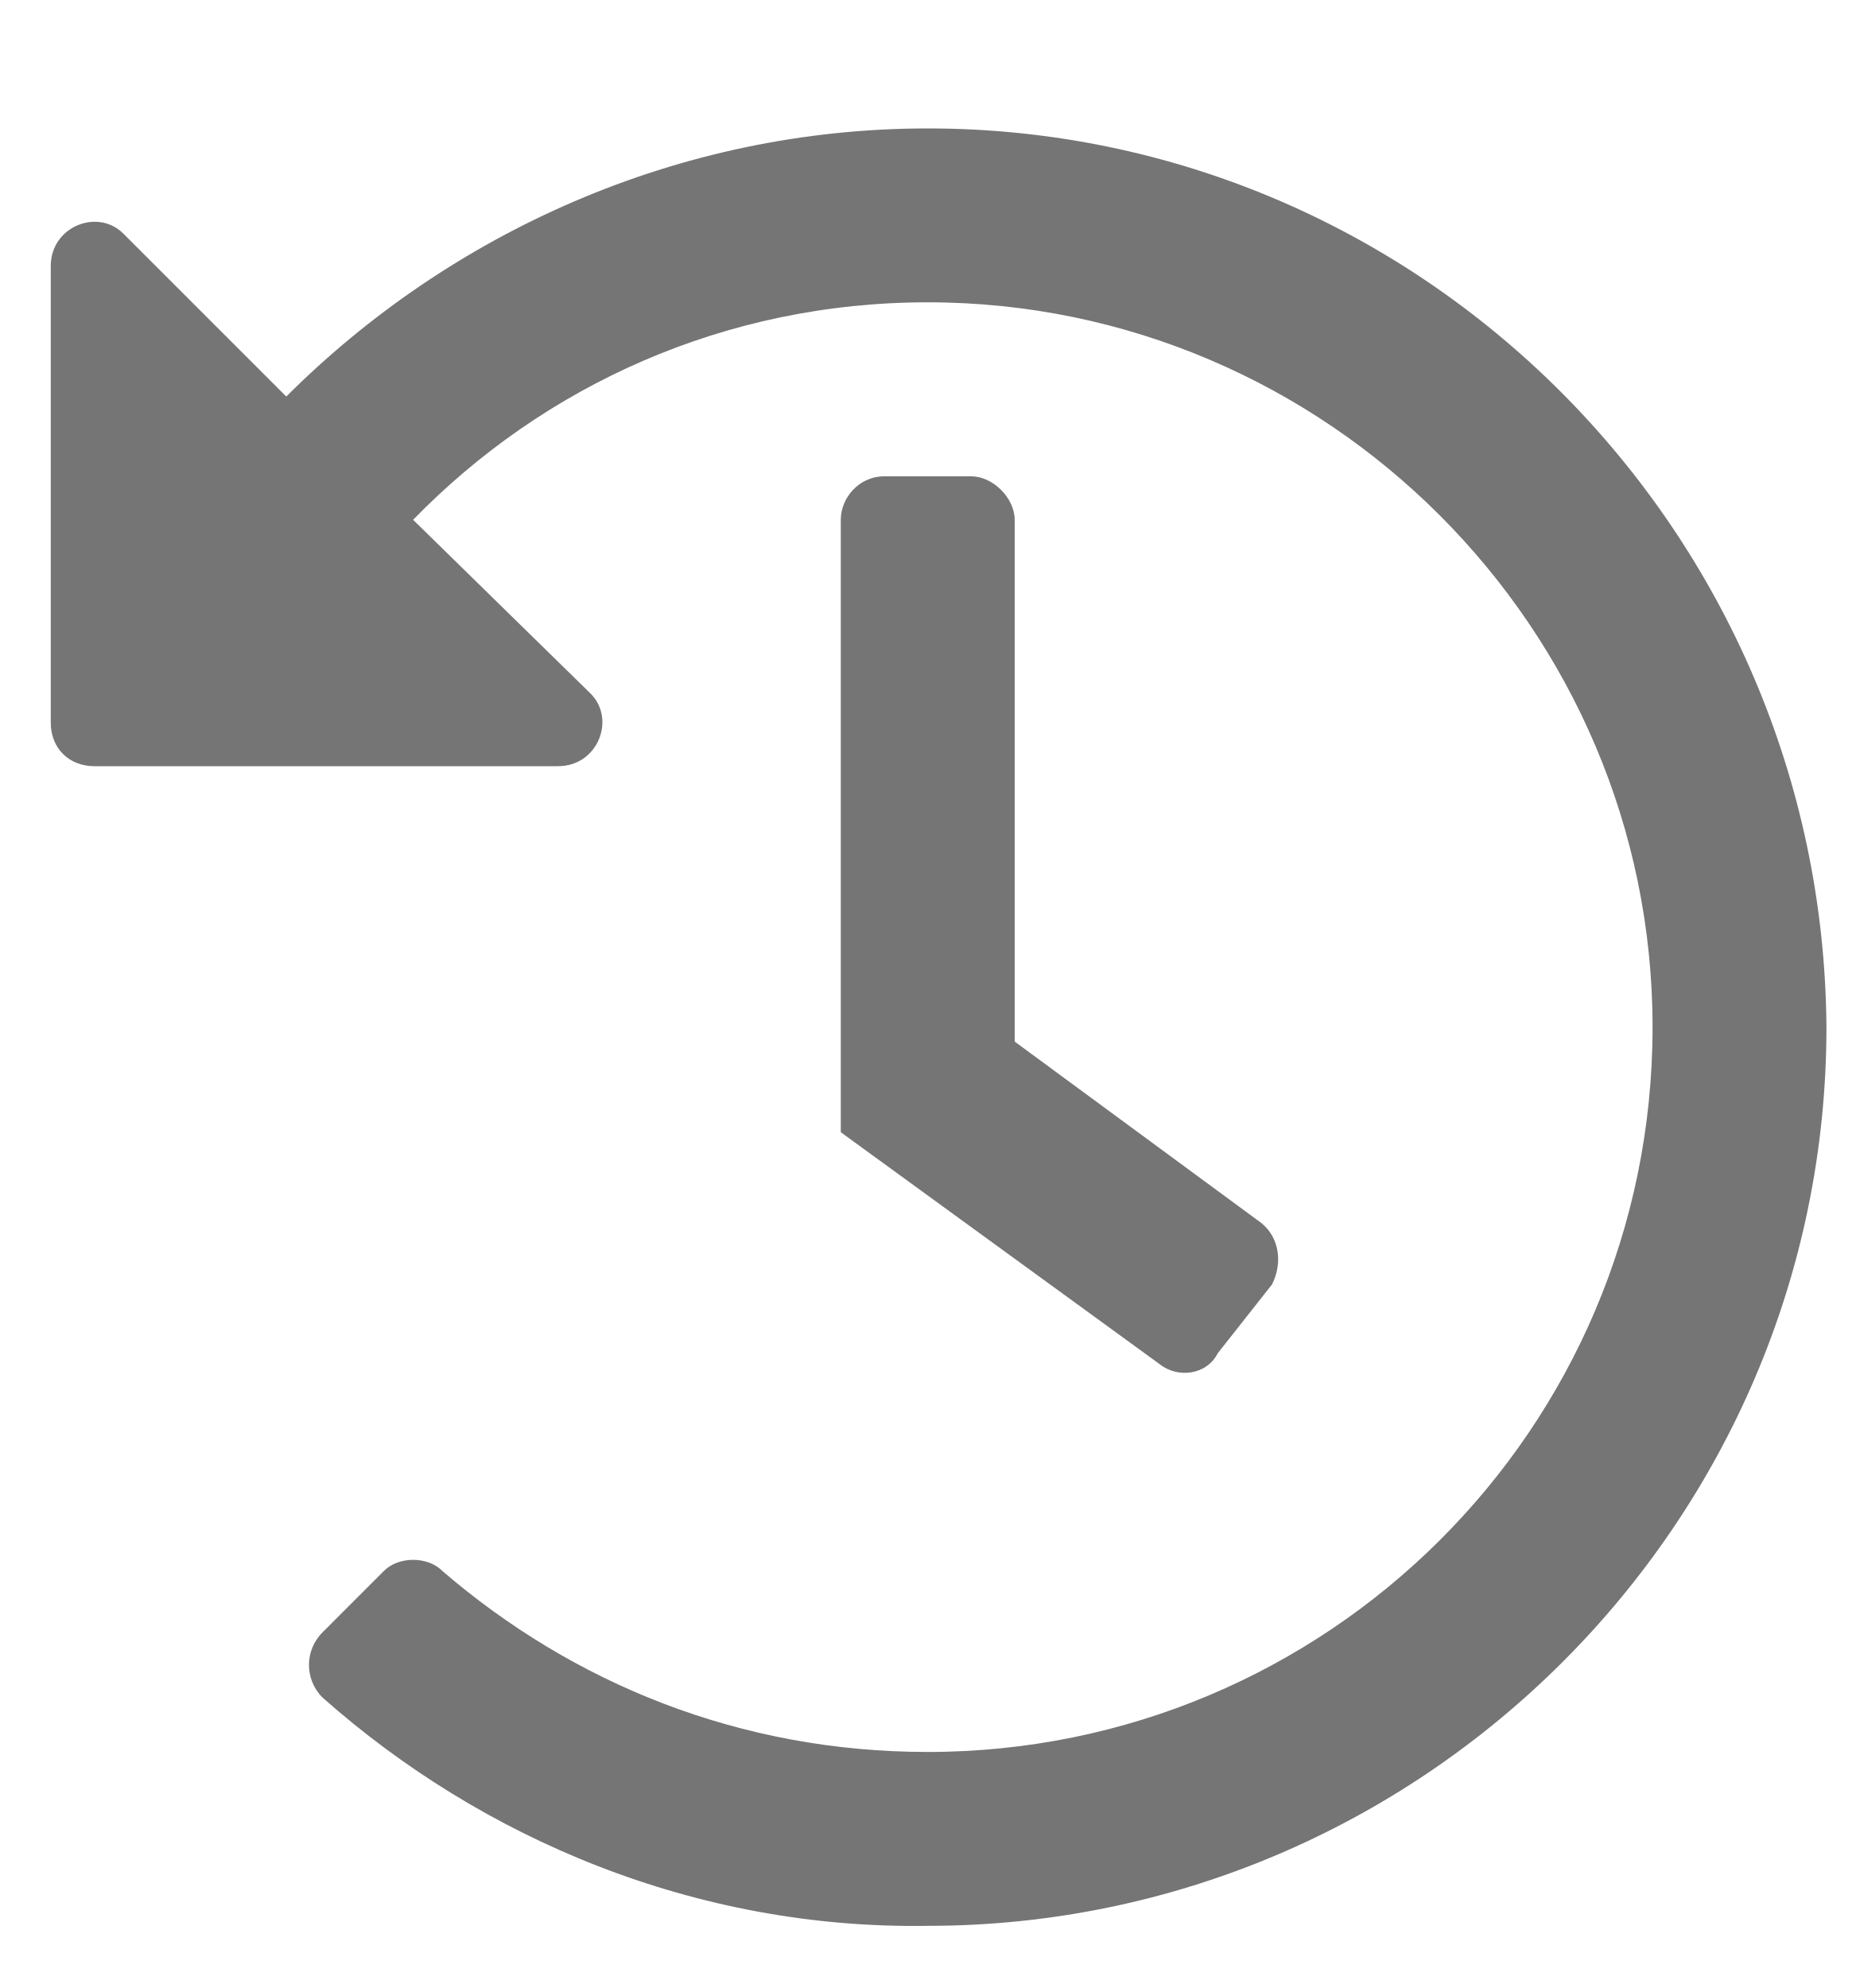
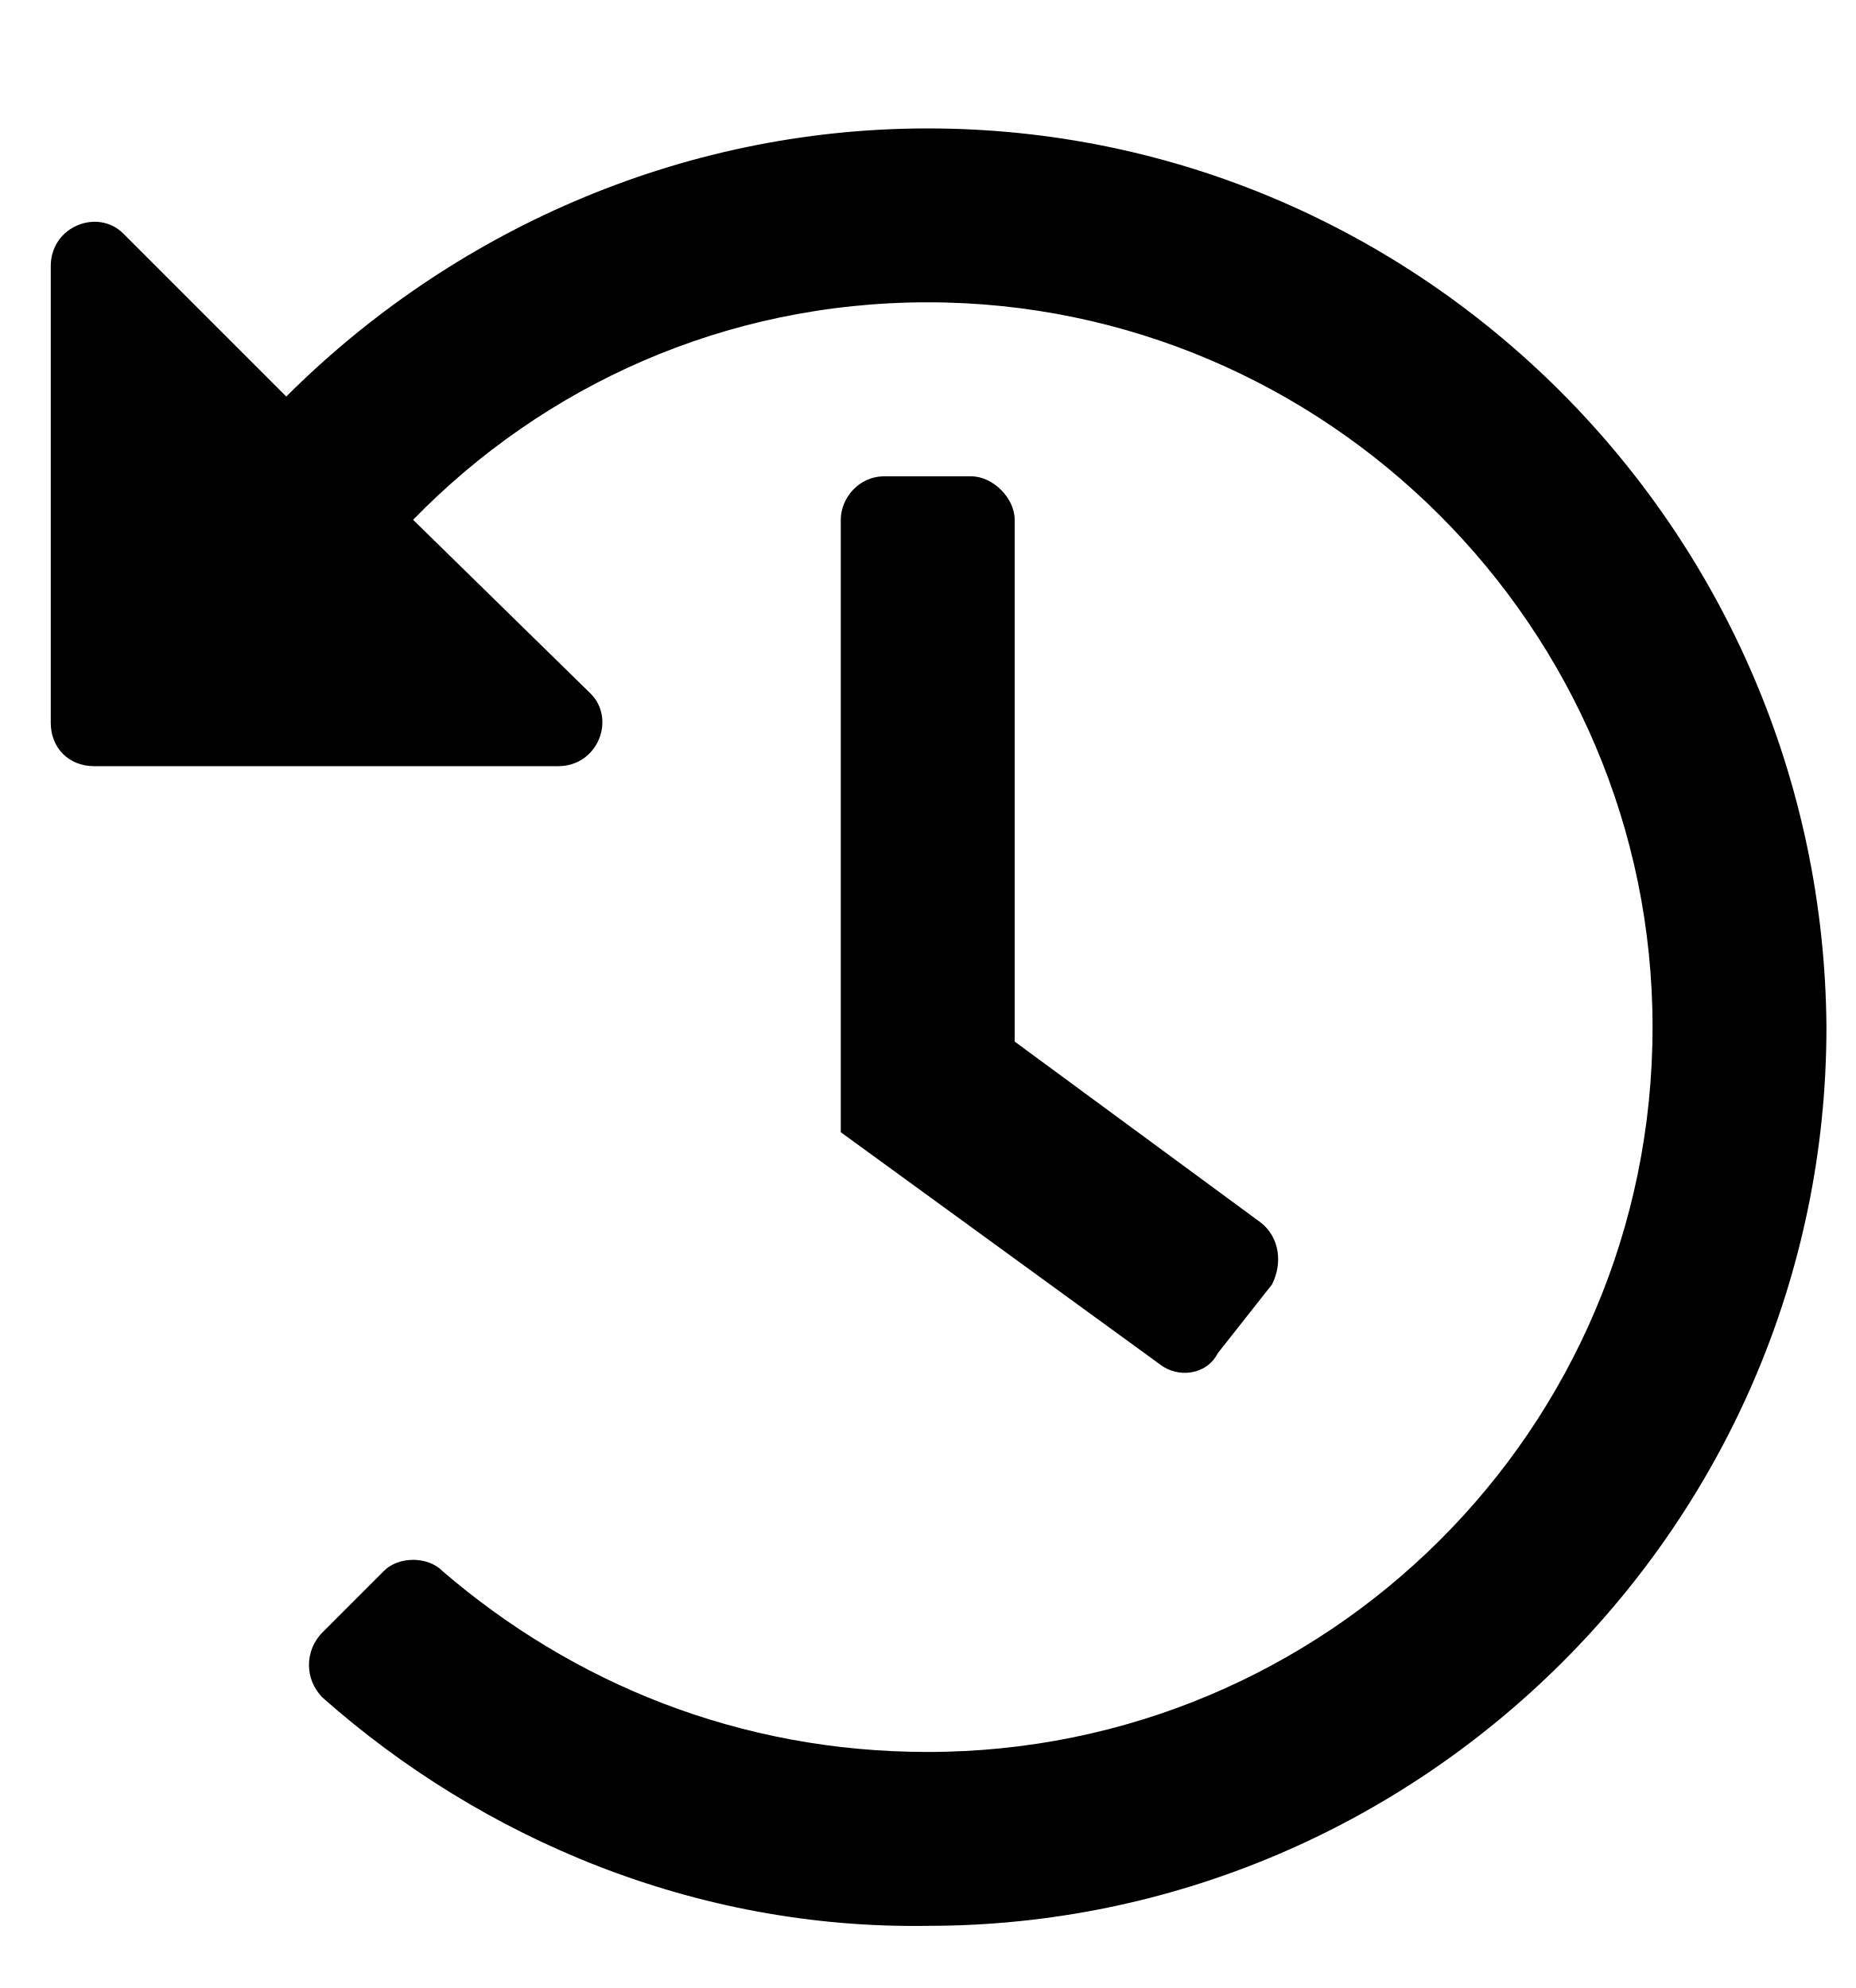
- <svg xmlns="http://www.w3.org/2000/svg" viewBox="0 0 14 15" fill="none">
-   <path d="M13.781 7.75C13.754 4.004 10.719 0.969 7 0.969C5.113 0.969 3.391 1.762 2.16 2.992L0.93 1.762C0.738 1.57 0.383 1.707 0.383 2.008L0.383 5.453C0.383 5.645 0.52 5.781 0.711 5.781L4.211 5.781C4.512 5.781 4.648 5.426 4.457 5.234L3.117 3.922C4.102 2.91 5.469 2.281 7 2.281C10.008 2.281 12.469 4.742 12.469 7.75C12.469 10.785 10.008 13.219 7 13.219C5.578 13.219 4.32 12.699 3.336 11.852C3.227 11.742 3.008 11.742 2.898 11.852L2.434 12.316C2.297 12.453 2.297 12.672 2.434 12.809C3.637 13.875 5.25 14.559 7 14.531C10.719 14.531 13.781 11.496 13.781 7.75ZM9.188 10.211L9.598 9.691C9.68 9.527 9.652 9.336 9.516 9.227L7.656 7.859V3.922C7.656 3.758 7.492 3.594 7.328 3.594H6.672C6.48 3.594 6.344 3.758 6.344 3.922V8.543L8.75 10.293C8.887 10.402 9.105 10.375 9.188 10.211Z" fill="#757575" />
+ <svg xmlns="http://www.w3.org/2000/svg" viewBox="0 0 14 15" fill="currentColor">
+   <path d="M13.781 7.75C13.754 4.004 10.719 0.969 7 0.969C5.113 0.969 3.391 1.762 2.16 2.992L0.93 1.762C0.738 1.57 0.383 1.707 0.383 2.008L0.383 5.453C0.383 5.645 0.52 5.781 0.711 5.781L4.211 5.781C4.512 5.781 4.648 5.426 4.457 5.234L3.117 3.922C4.102 2.91 5.469 2.281 7 2.281C10.008 2.281 12.469 4.742 12.469 7.75C12.469 10.785 10.008 13.219 7 13.219C5.578 13.219 4.32 12.699 3.336 11.852C3.227 11.742 3.008 11.742 2.898 11.852L2.434 12.316C2.297 12.453 2.297 12.672 2.434 12.809C3.637 13.875 5.25 14.559 7 14.531C10.719 14.531 13.781 11.496 13.781 7.75ZM9.188 10.211L9.598 9.691C9.68 9.527 9.652 9.336 9.516 9.227L7.656 7.859V3.922C7.656 3.758 7.492 3.594 7.328 3.594H6.672C6.48 3.594 6.344 3.758 6.344 3.922V8.543L8.75 10.293C8.887 10.402 9.105 10.375 9.188 10.211Z" />
</svg>
